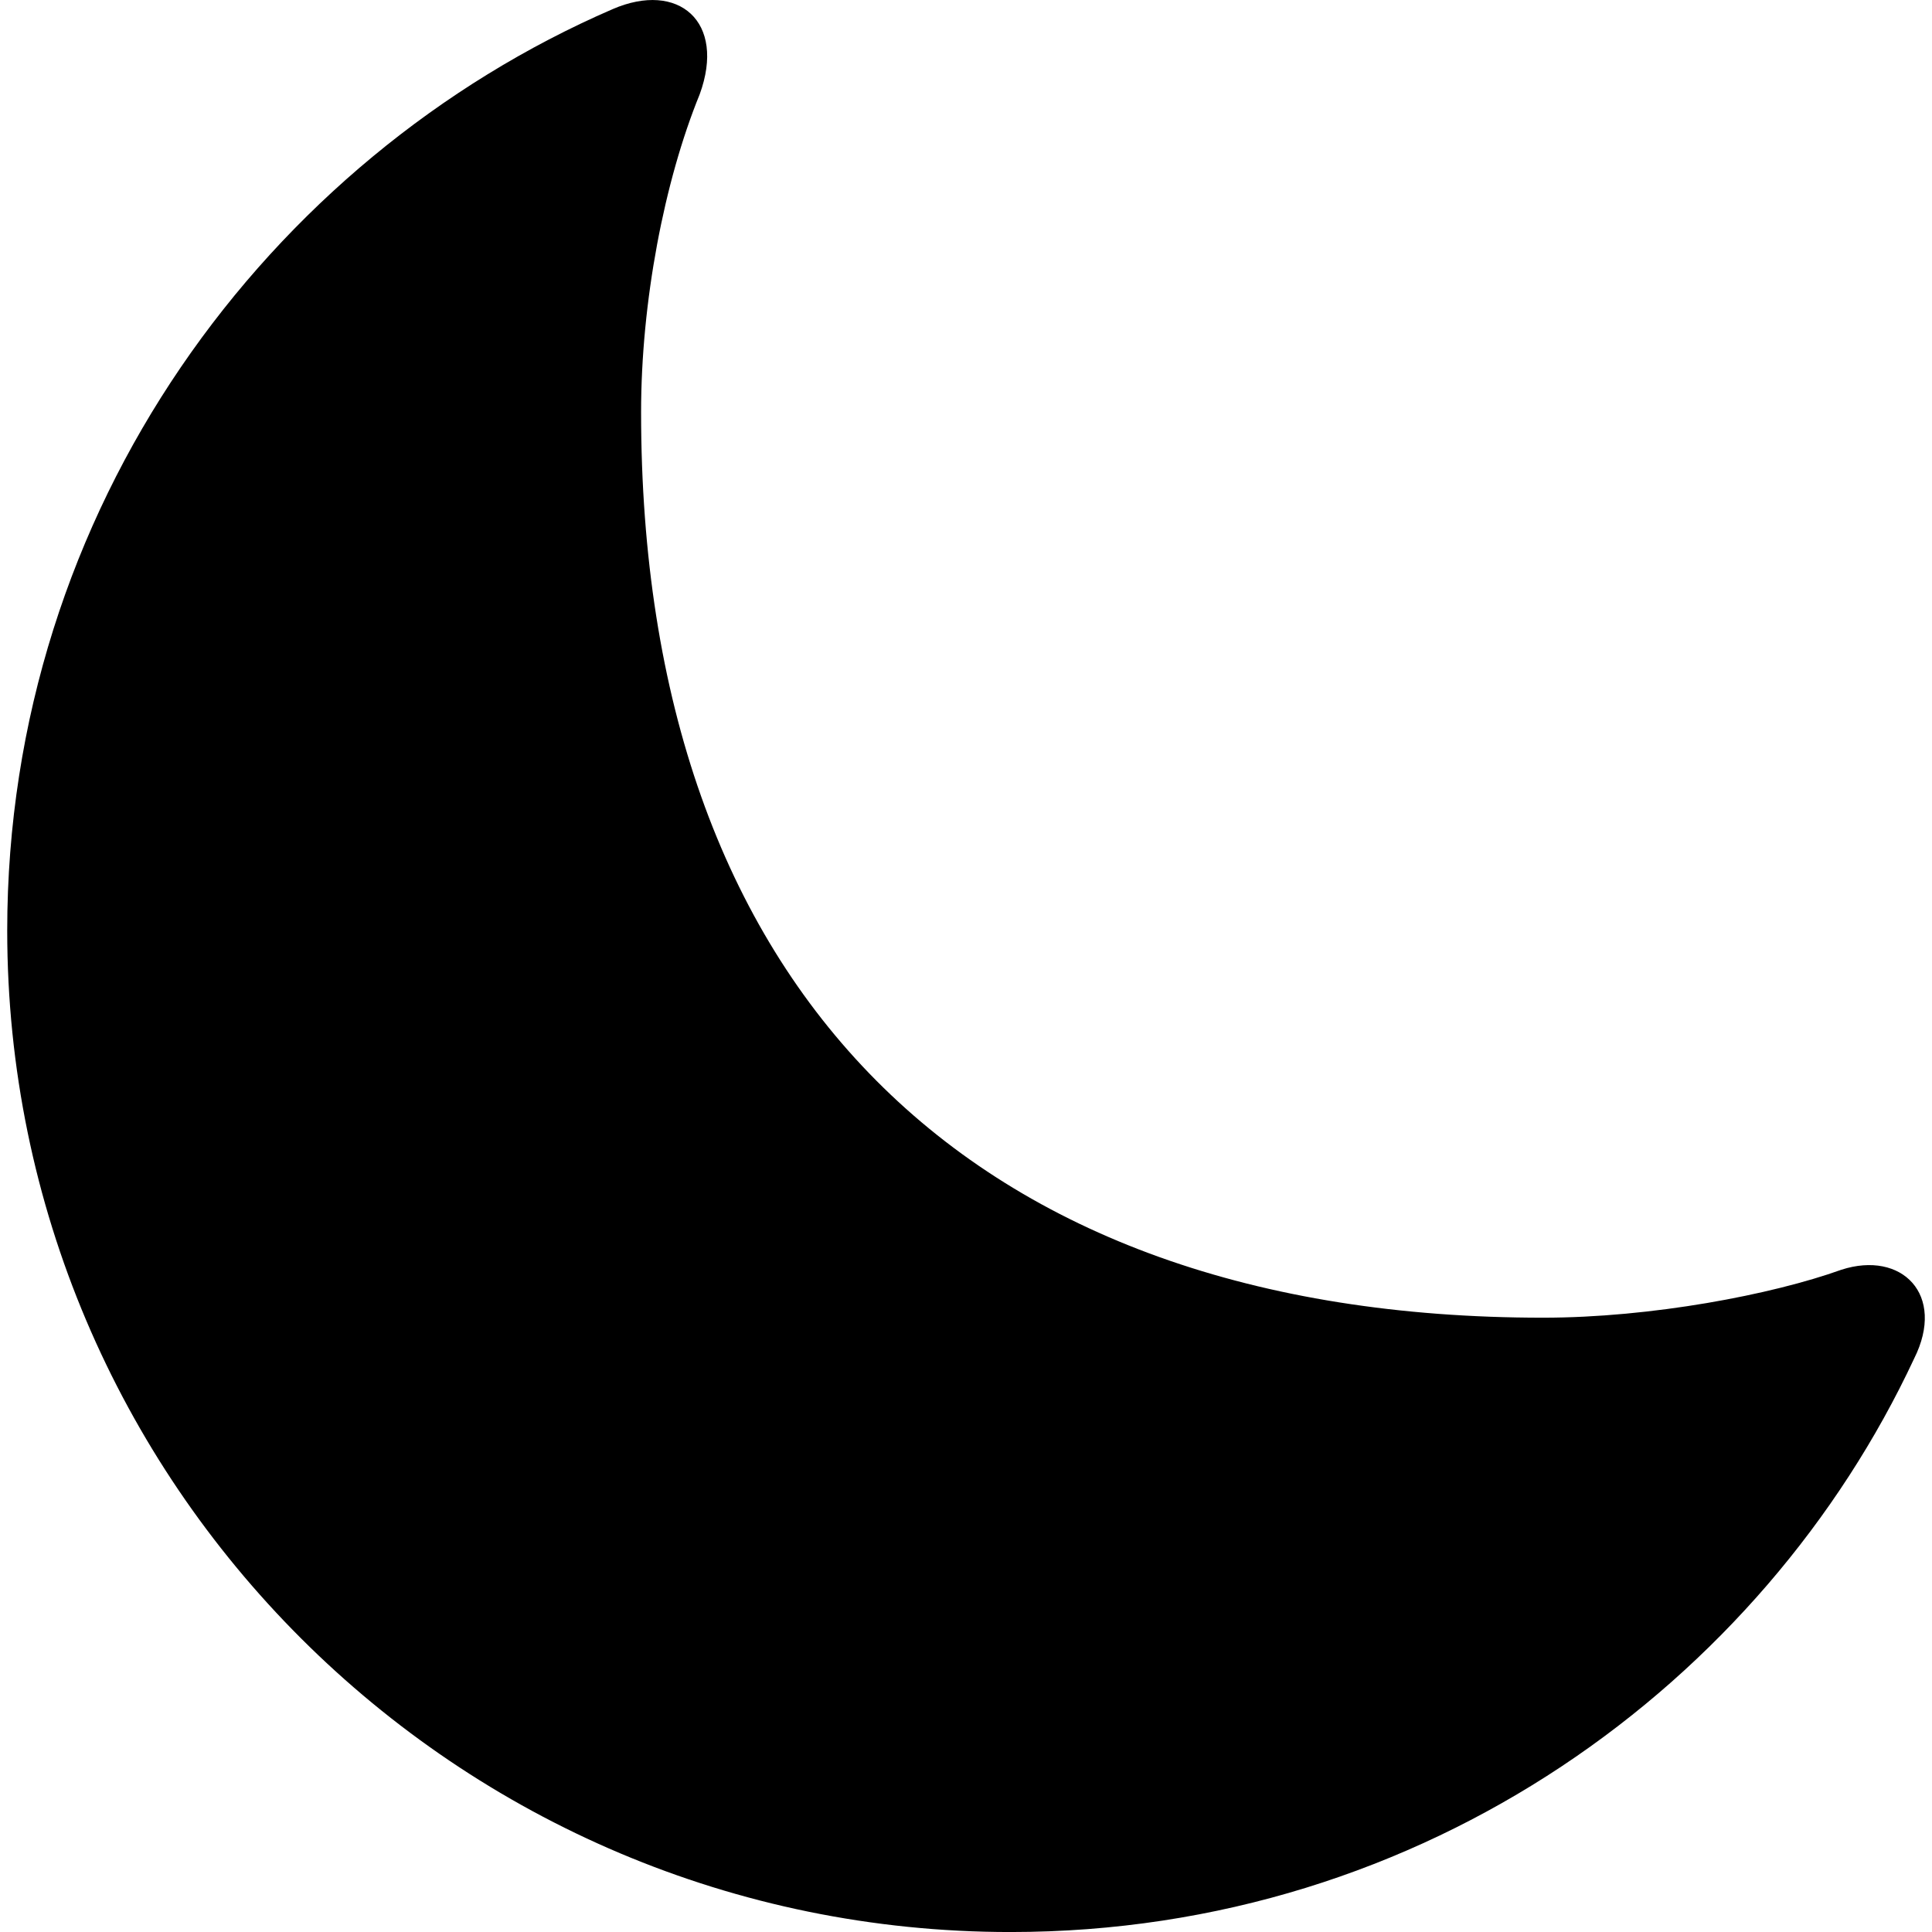
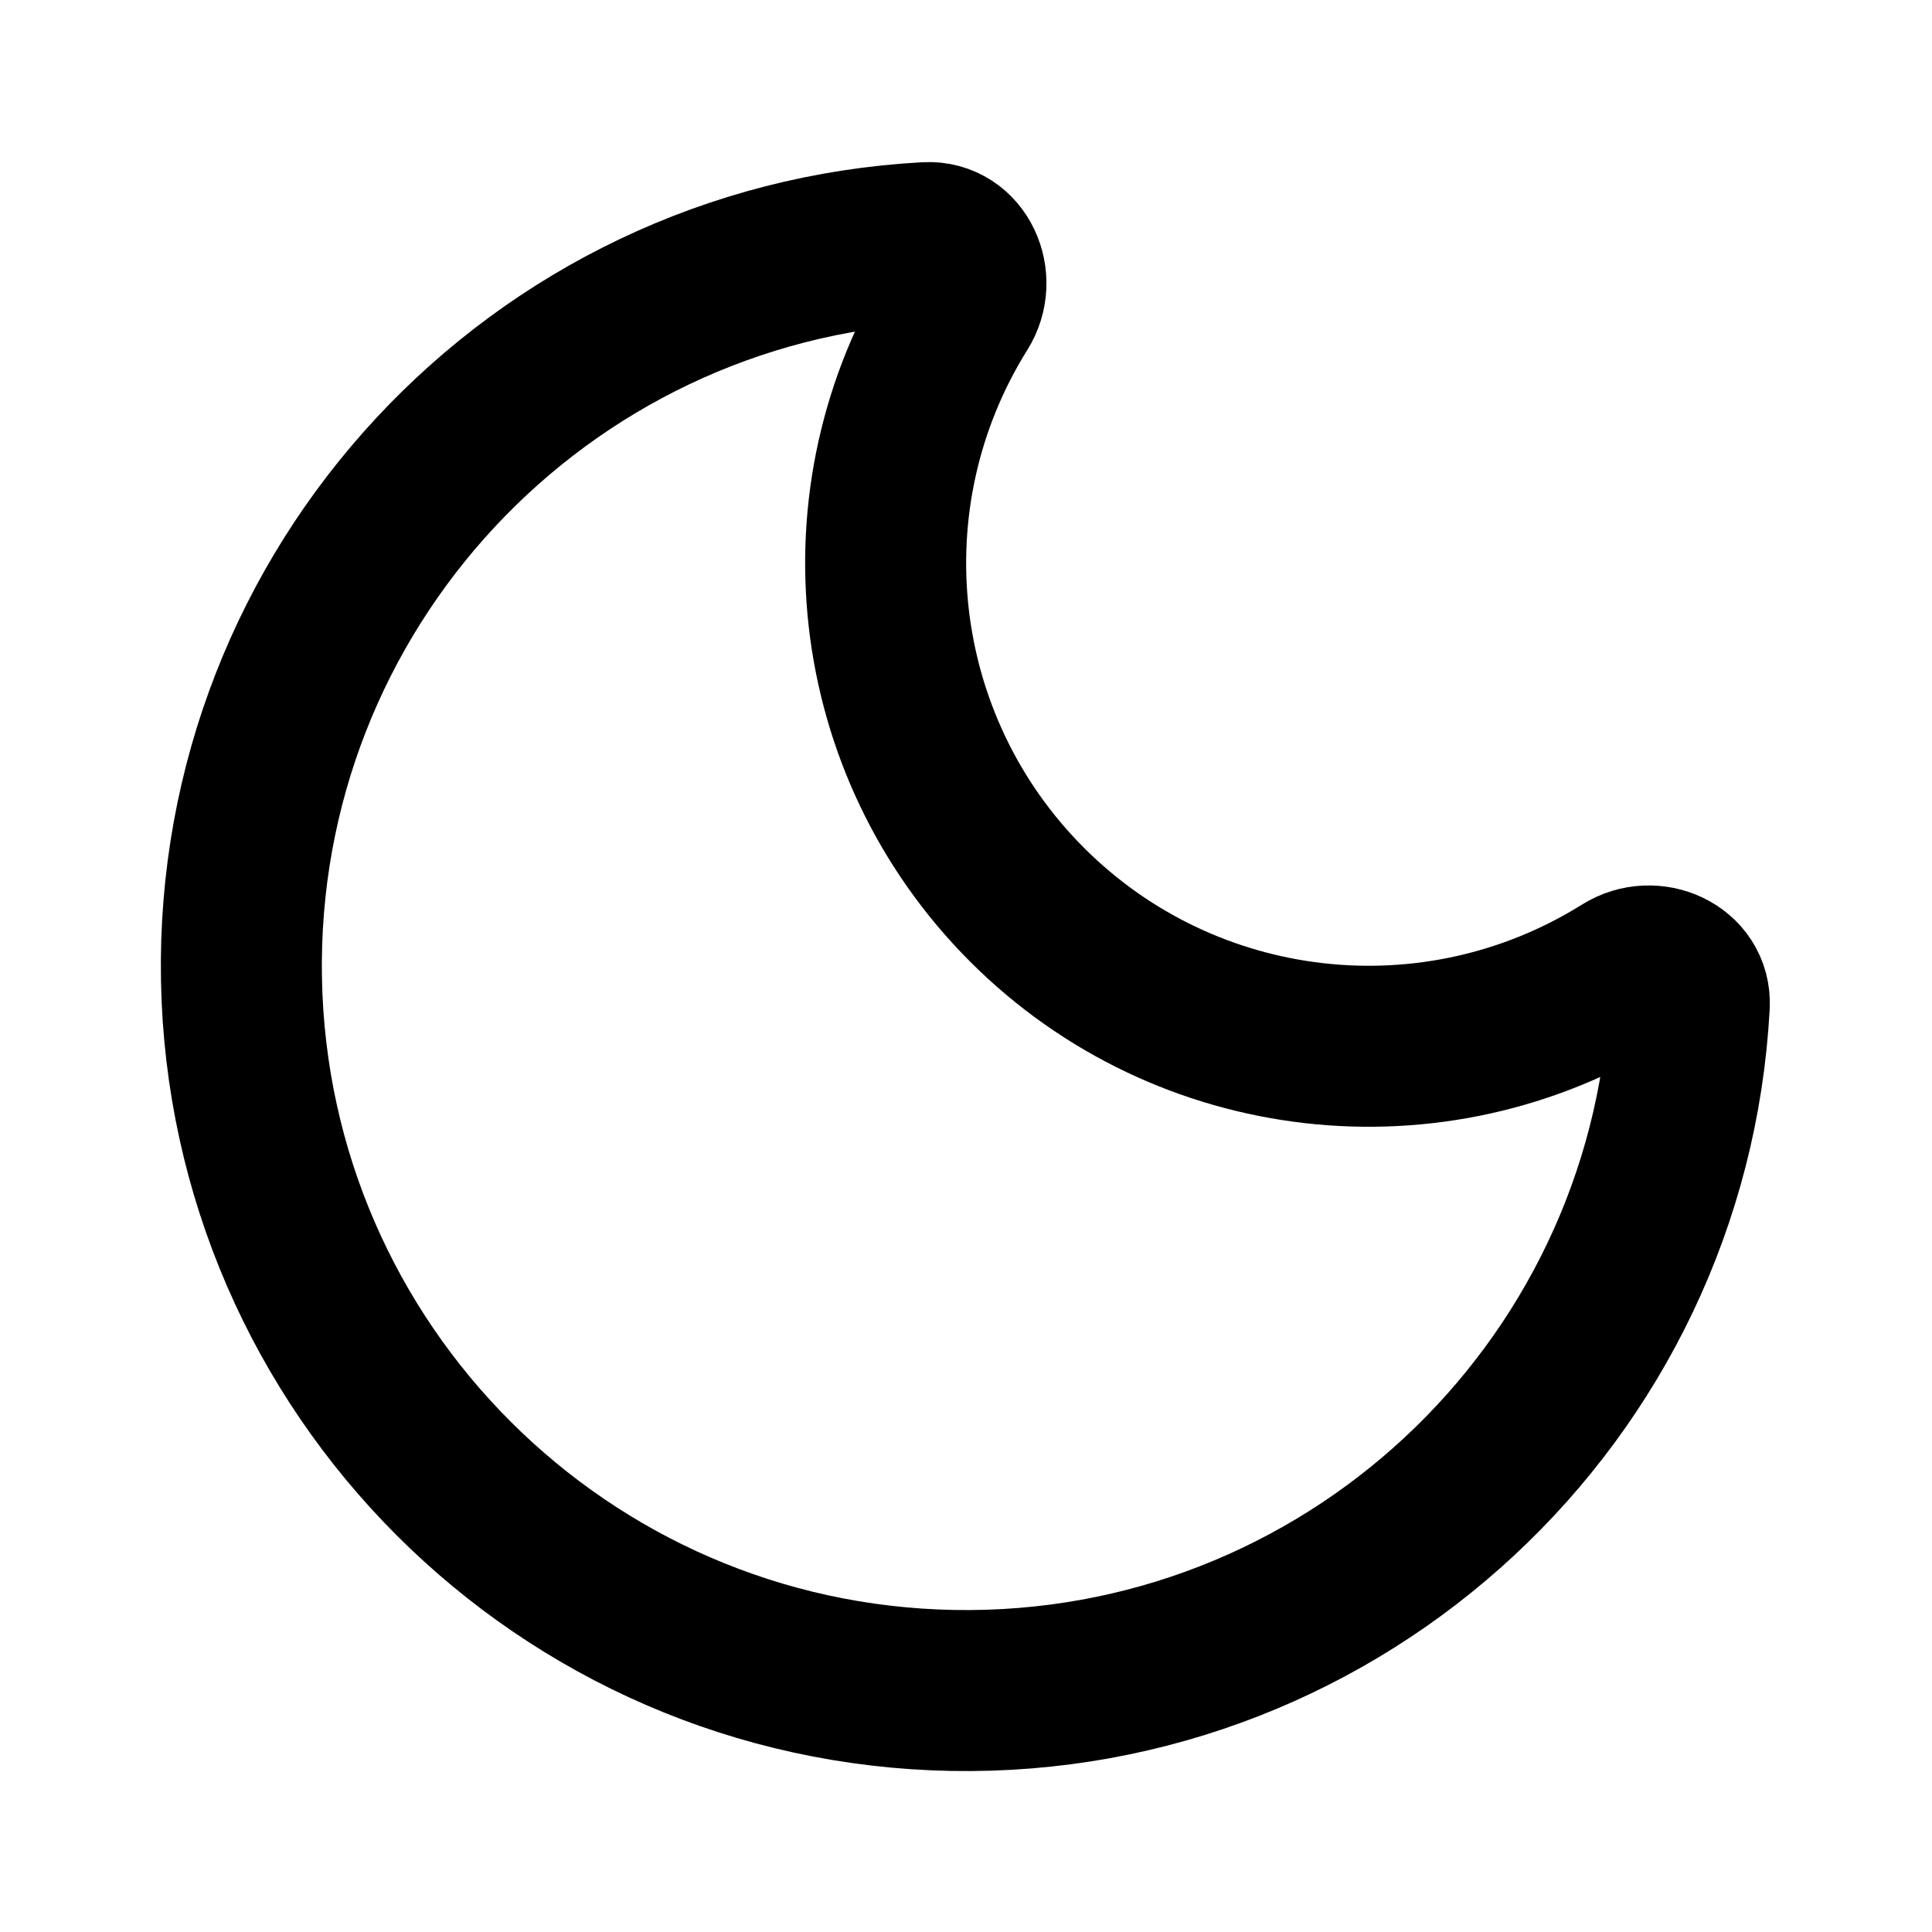
- <svg xmlns="http://www.w3.org/2000/svg" viewBox="6.048 35.276 53.100 53.100">
-   <g transform="scale(0.0488,-0.0488) translate(0,-1950)">
-     <path d="M693 139C927 139 1117 280 1202 462C1220 498 1195 523 1161 512C1122 498 1054 485 993 485C669 485 485 671 485 995C485 1057 498 1125 518 1174C533 1215 506 1238 469 1222C275 1138 128 941 128 703C128 392 381 139 693 139Z" fill="currentColor" />
-   </g>
+ <svg xmlns="http://www.w3.org/2000/svg" class="lucide lucide-moon" width="24" height="24" viewBox="0 0 24 24" fill="none" stroke="currentColor" stroke-width="2" stroke-linecap="round" stroke-linejoin="round">
+   <path d="M20.985 12.486a9 9 0 1 1-9.473-9.472c.405-.022.617.46.402.803a6 6 0 0 0 8.268 8.268c.344-.215.825-.004.803.401" />
</svg>
